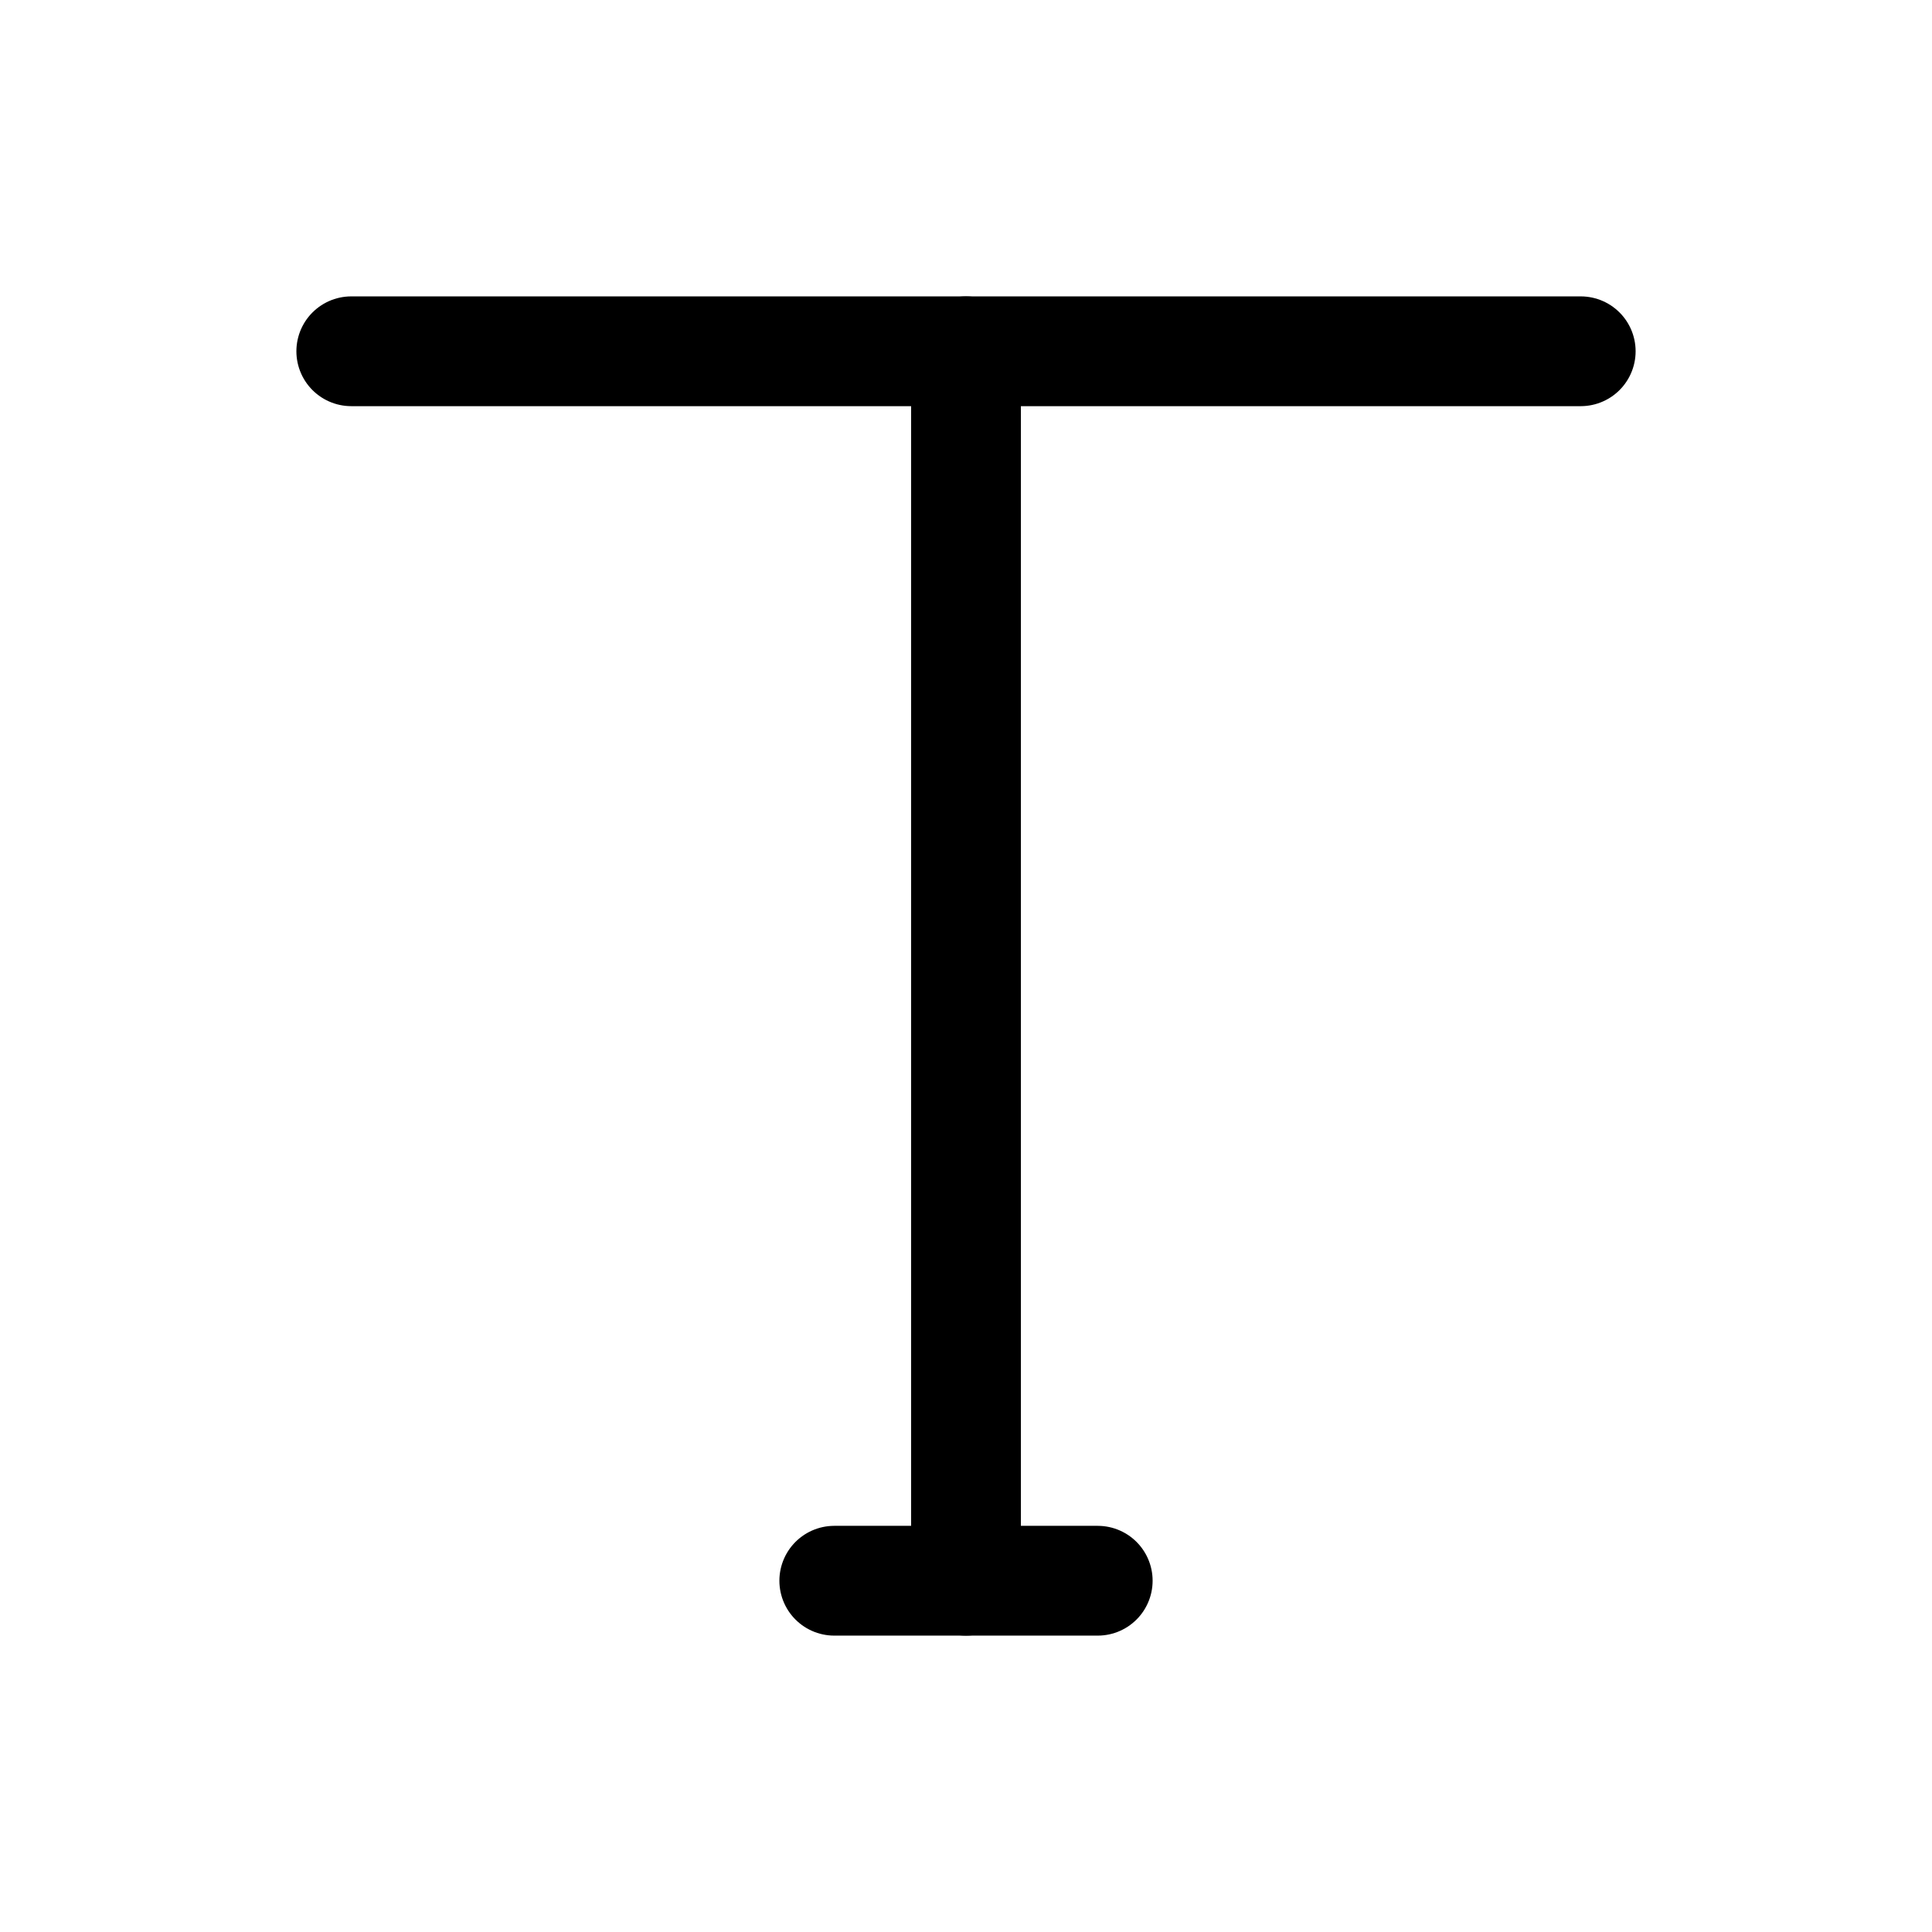
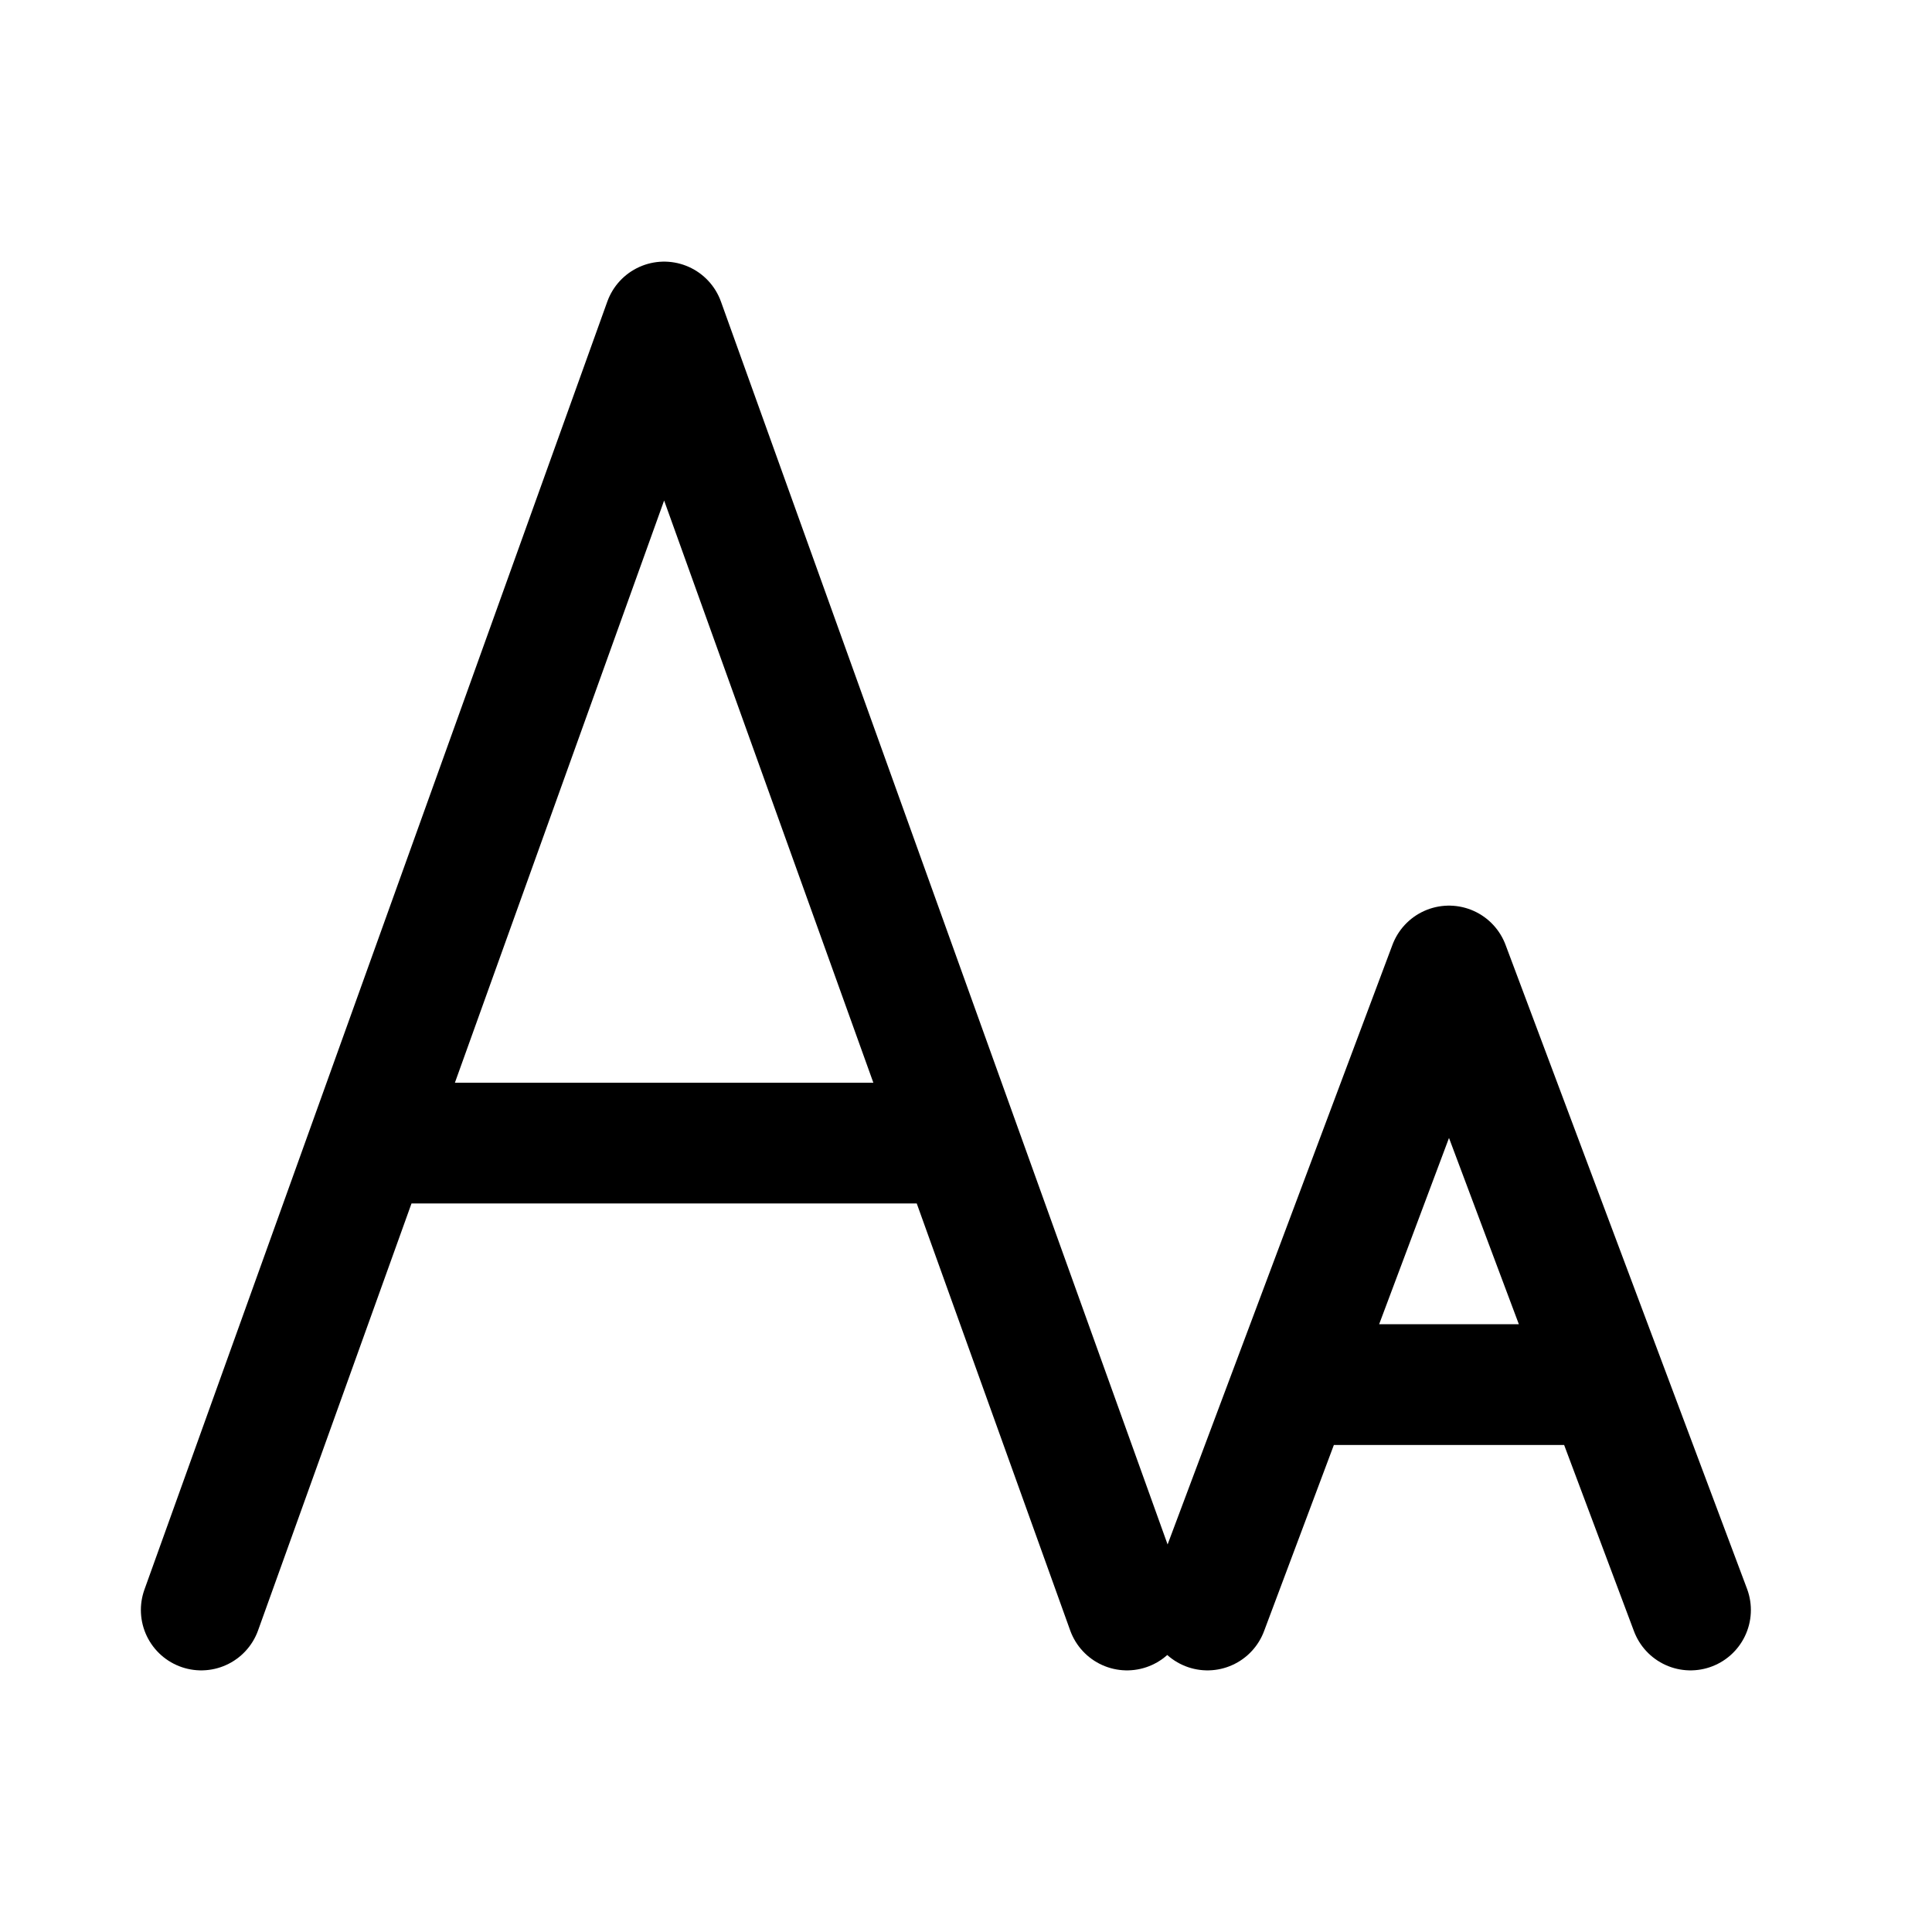
- <svg xmlns="http://www.w3.org/2000/svg" fill="none" stroke="currentColor" stroke-linecap="round" stroke-linejoin="round" stroke-width="2.5" viewBox="0 0 44 44">
-   <path d="M8 8h28" />
-   <path d="M22 8v28" />
-   <path d="M19 36h6" />
+ <svg xmlns="http://www.w3.org/2000/svg" viewBox="0 0 24 24" fill="none" stroke="currentColor" stroke-width="1.5" stroke-linecap="round" stroke-linejoin="round">
+   <path d="M2.5 20 8.25 4 14 20M4.6 14.2h7.3M15 20l3-8 3 8M16.1 17.2h3.8" />
</svg>
